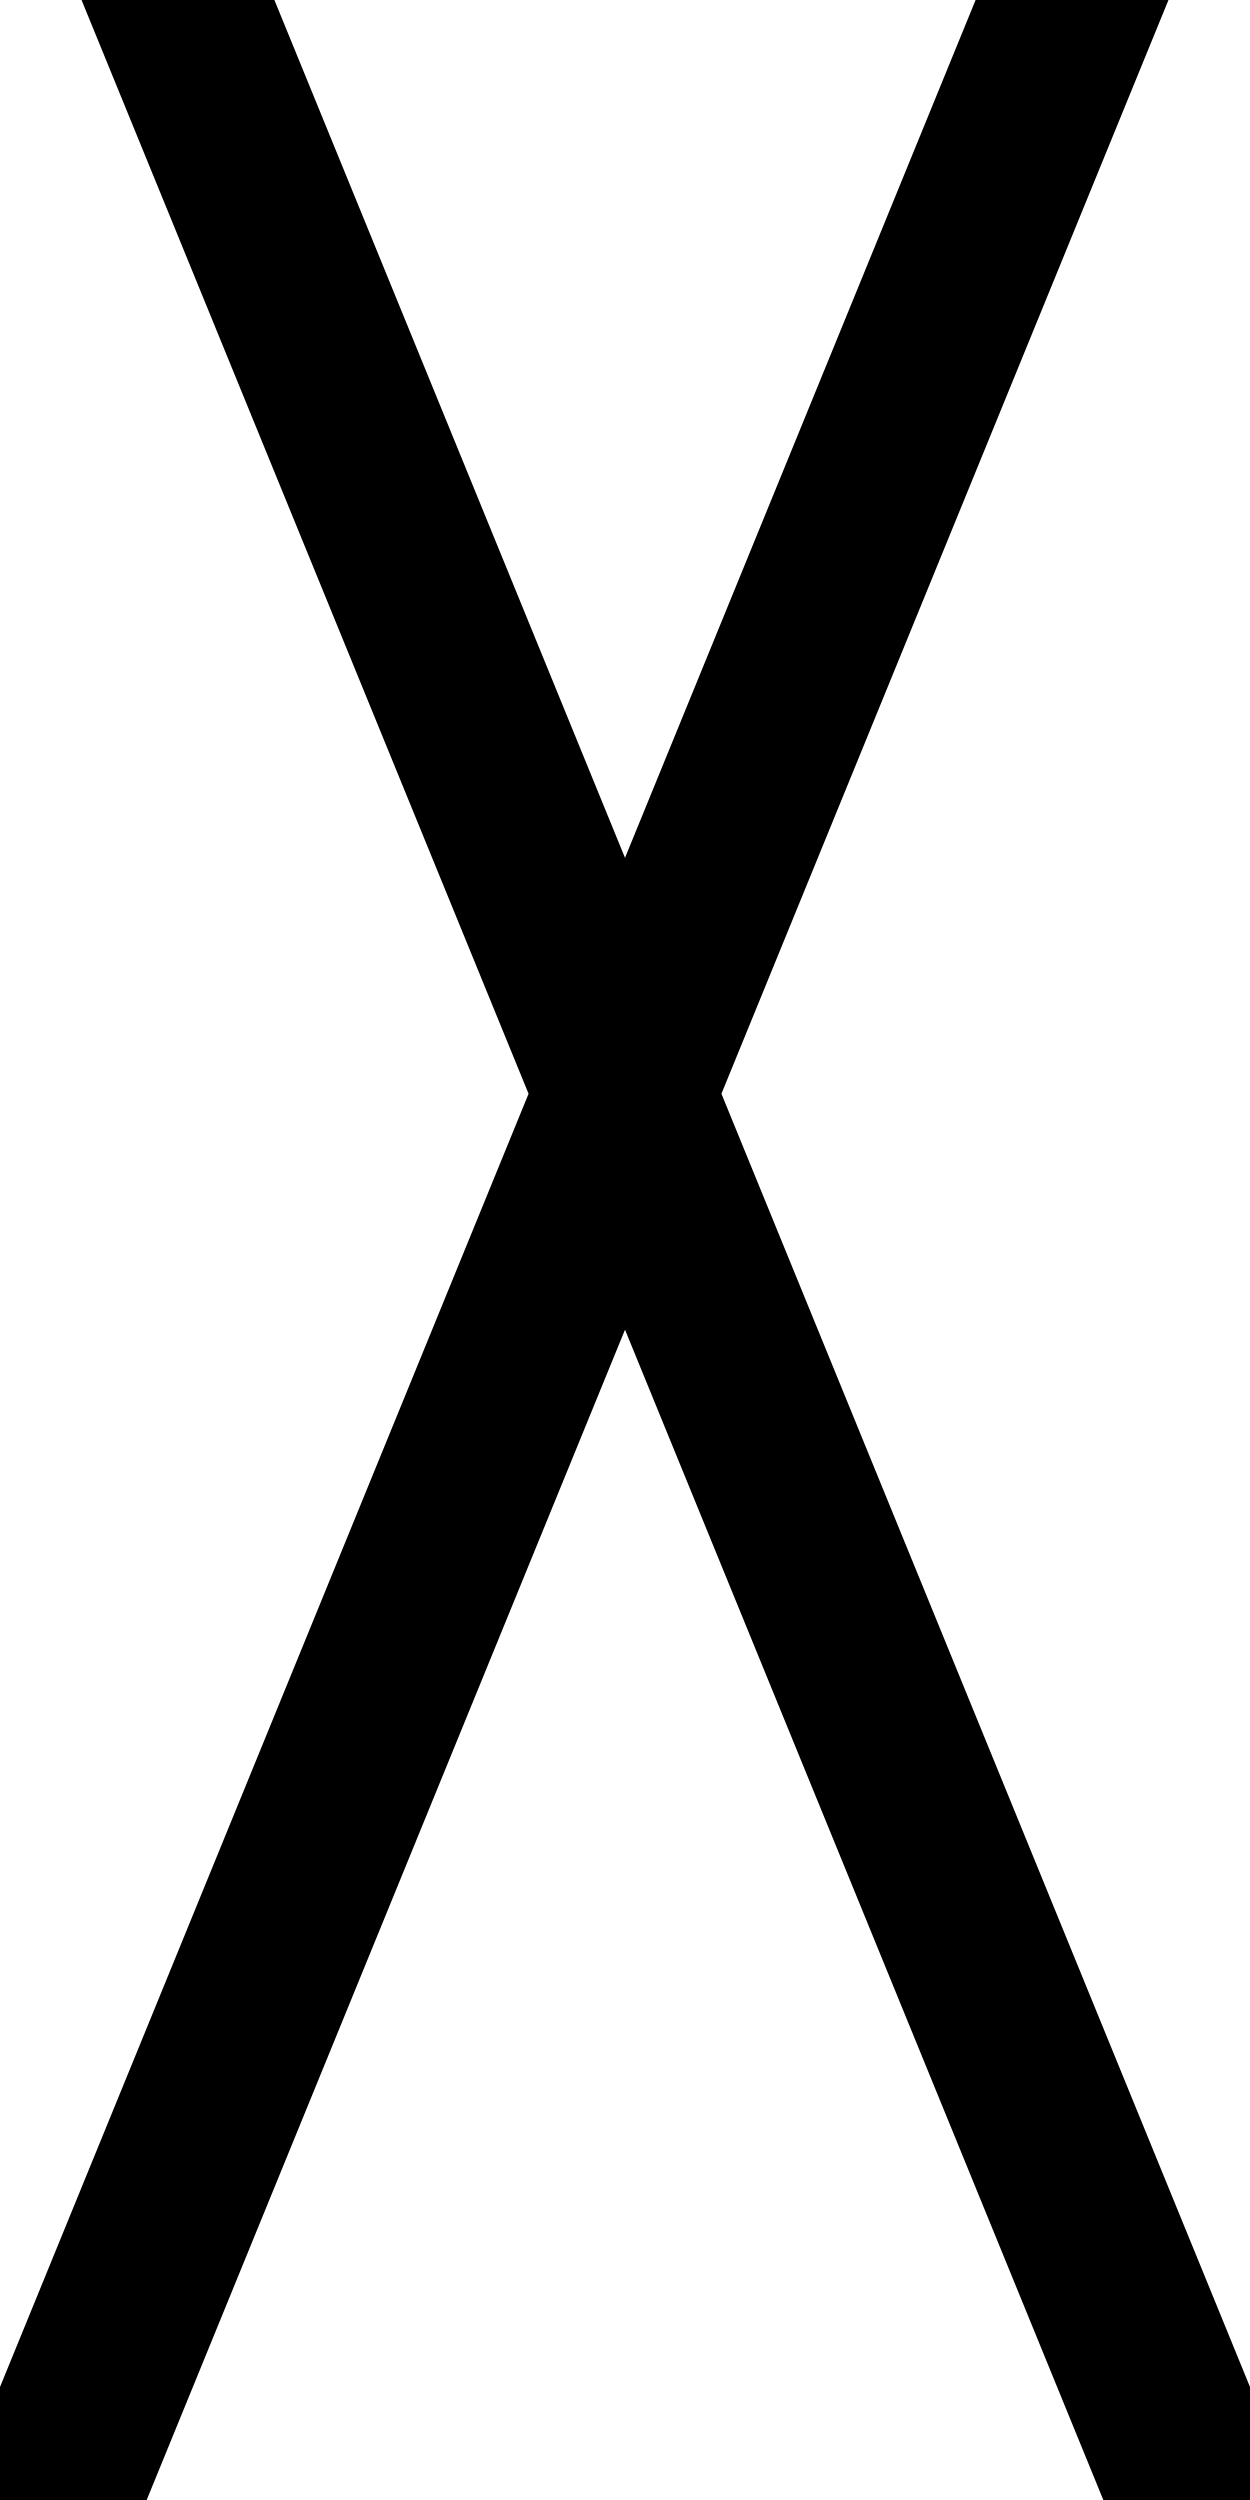
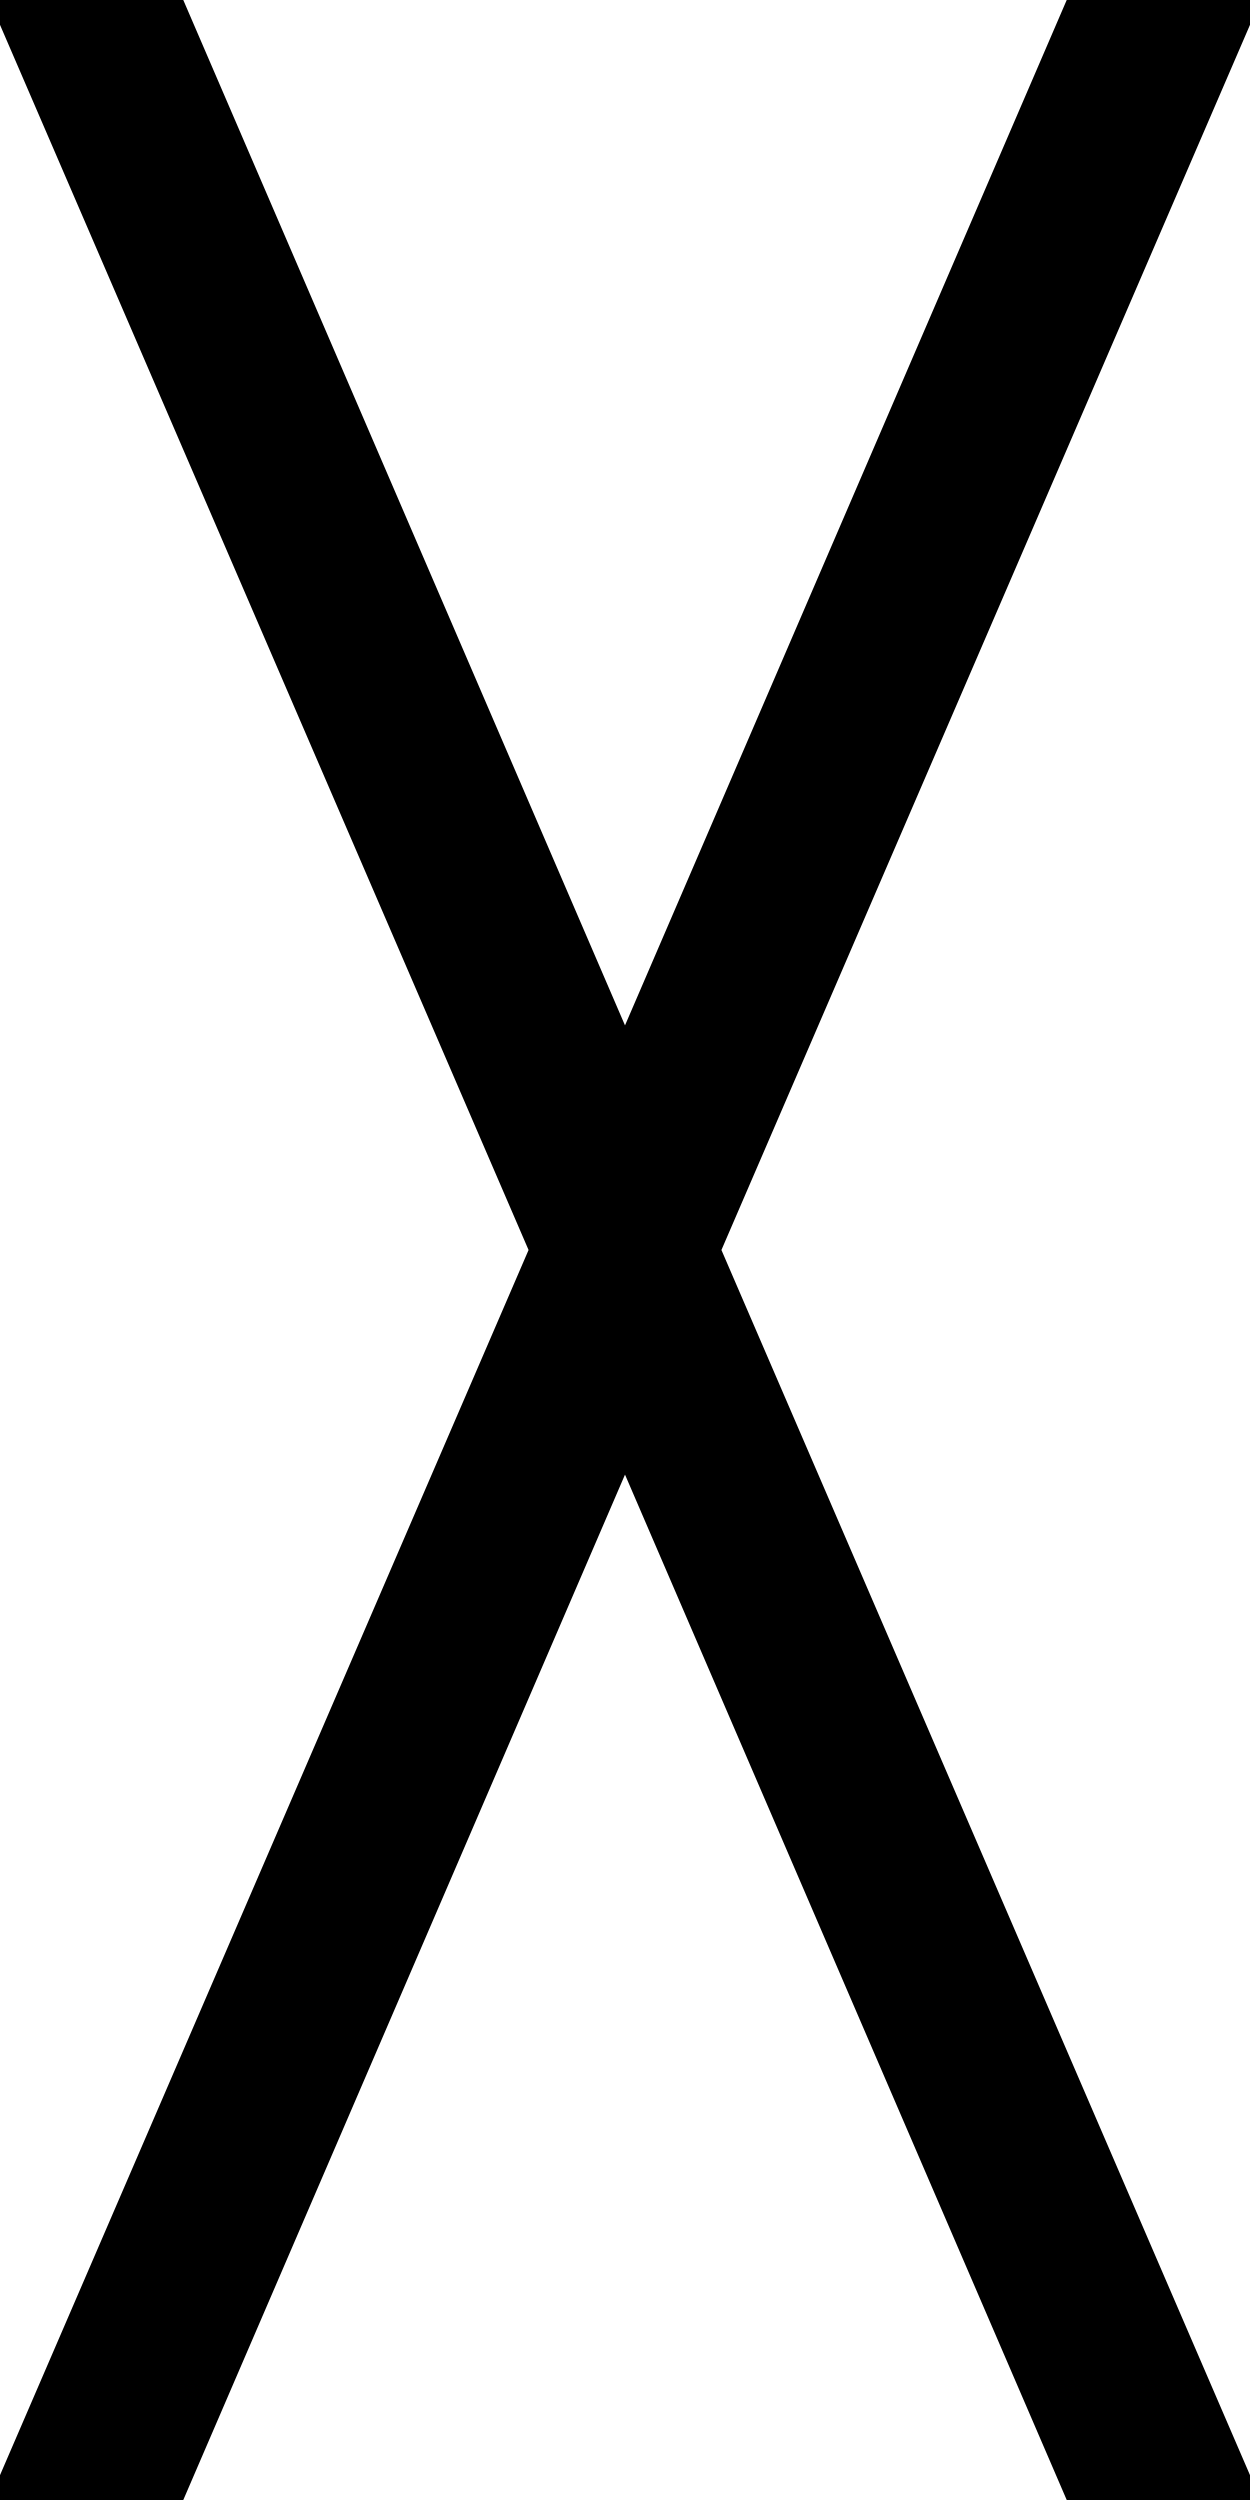
- <svg xmlns="http://www.w3.org/2000/svg" id="svg3355" height="2048" width="1024" version="1.1">
+ <svg xmlns="http://www.w3.org/2000/svg" version="1.1" width="1024" height="2048" id="svg3355">
  <defs id="defs3357" />
-   <g id="layer1" transform="matrix(-0.7949514,0.3250078,0.3784338,0.9256284,880.1088,602.7177)">
-     <path transform="matrix(-1.077786,0.3784338,0.4406421,0.9256284,682.9866,-890.9555)" d="M -64 -320 L 433 896 L -64 2112 L 94 2112 L 512 1089.287 L 930 2112 L 1088 2112 L 591 896 L 1088 -320 L 930 -320 L 512 702.713 L 94 -320 L -64 -320 z " style="display:inline;fill:#000000;fill-opacity:1;stroke:none;stroke-width:0.927" id="path5114-5-3" />
+   <g transform="matrix(-0.6013961,0.6131074,0.7138921,0.7002557,683.3053,491.4238)" id="layer1">
+     <path transform="matrix(-0.8153662,0.7138921,0.8312442,0.7002557,148.6509,-831.9286)" d="M -64,-128 433,1024 -64,2176 l 159,0 L 512,1208 l 417,968 159,0 L 591,1024 1088,-128 929,-128 512,840 95,-128 Z" style="display:inline;fill:#000000;fill-opacity:1;stroke:none;stroke-width:0.927" id="path5114-5-3" />
  </g>
-   <g transform="matrix(0.7949514,0.3250078,-0.3784338,0.9256284,143.8911,602.7178)" id="layer1-3" />
+   <g id="layer1-3" transform="matrix(0.7949514,0.3250078,-0.3784338,0.9256284,143.8911,602.7178)" />
+   <g id="layer1-5" transform="matrix(0.6013961,0.6131074,-0.7138921,0.7002557,190.1102,50.67372)" />
</svg>
